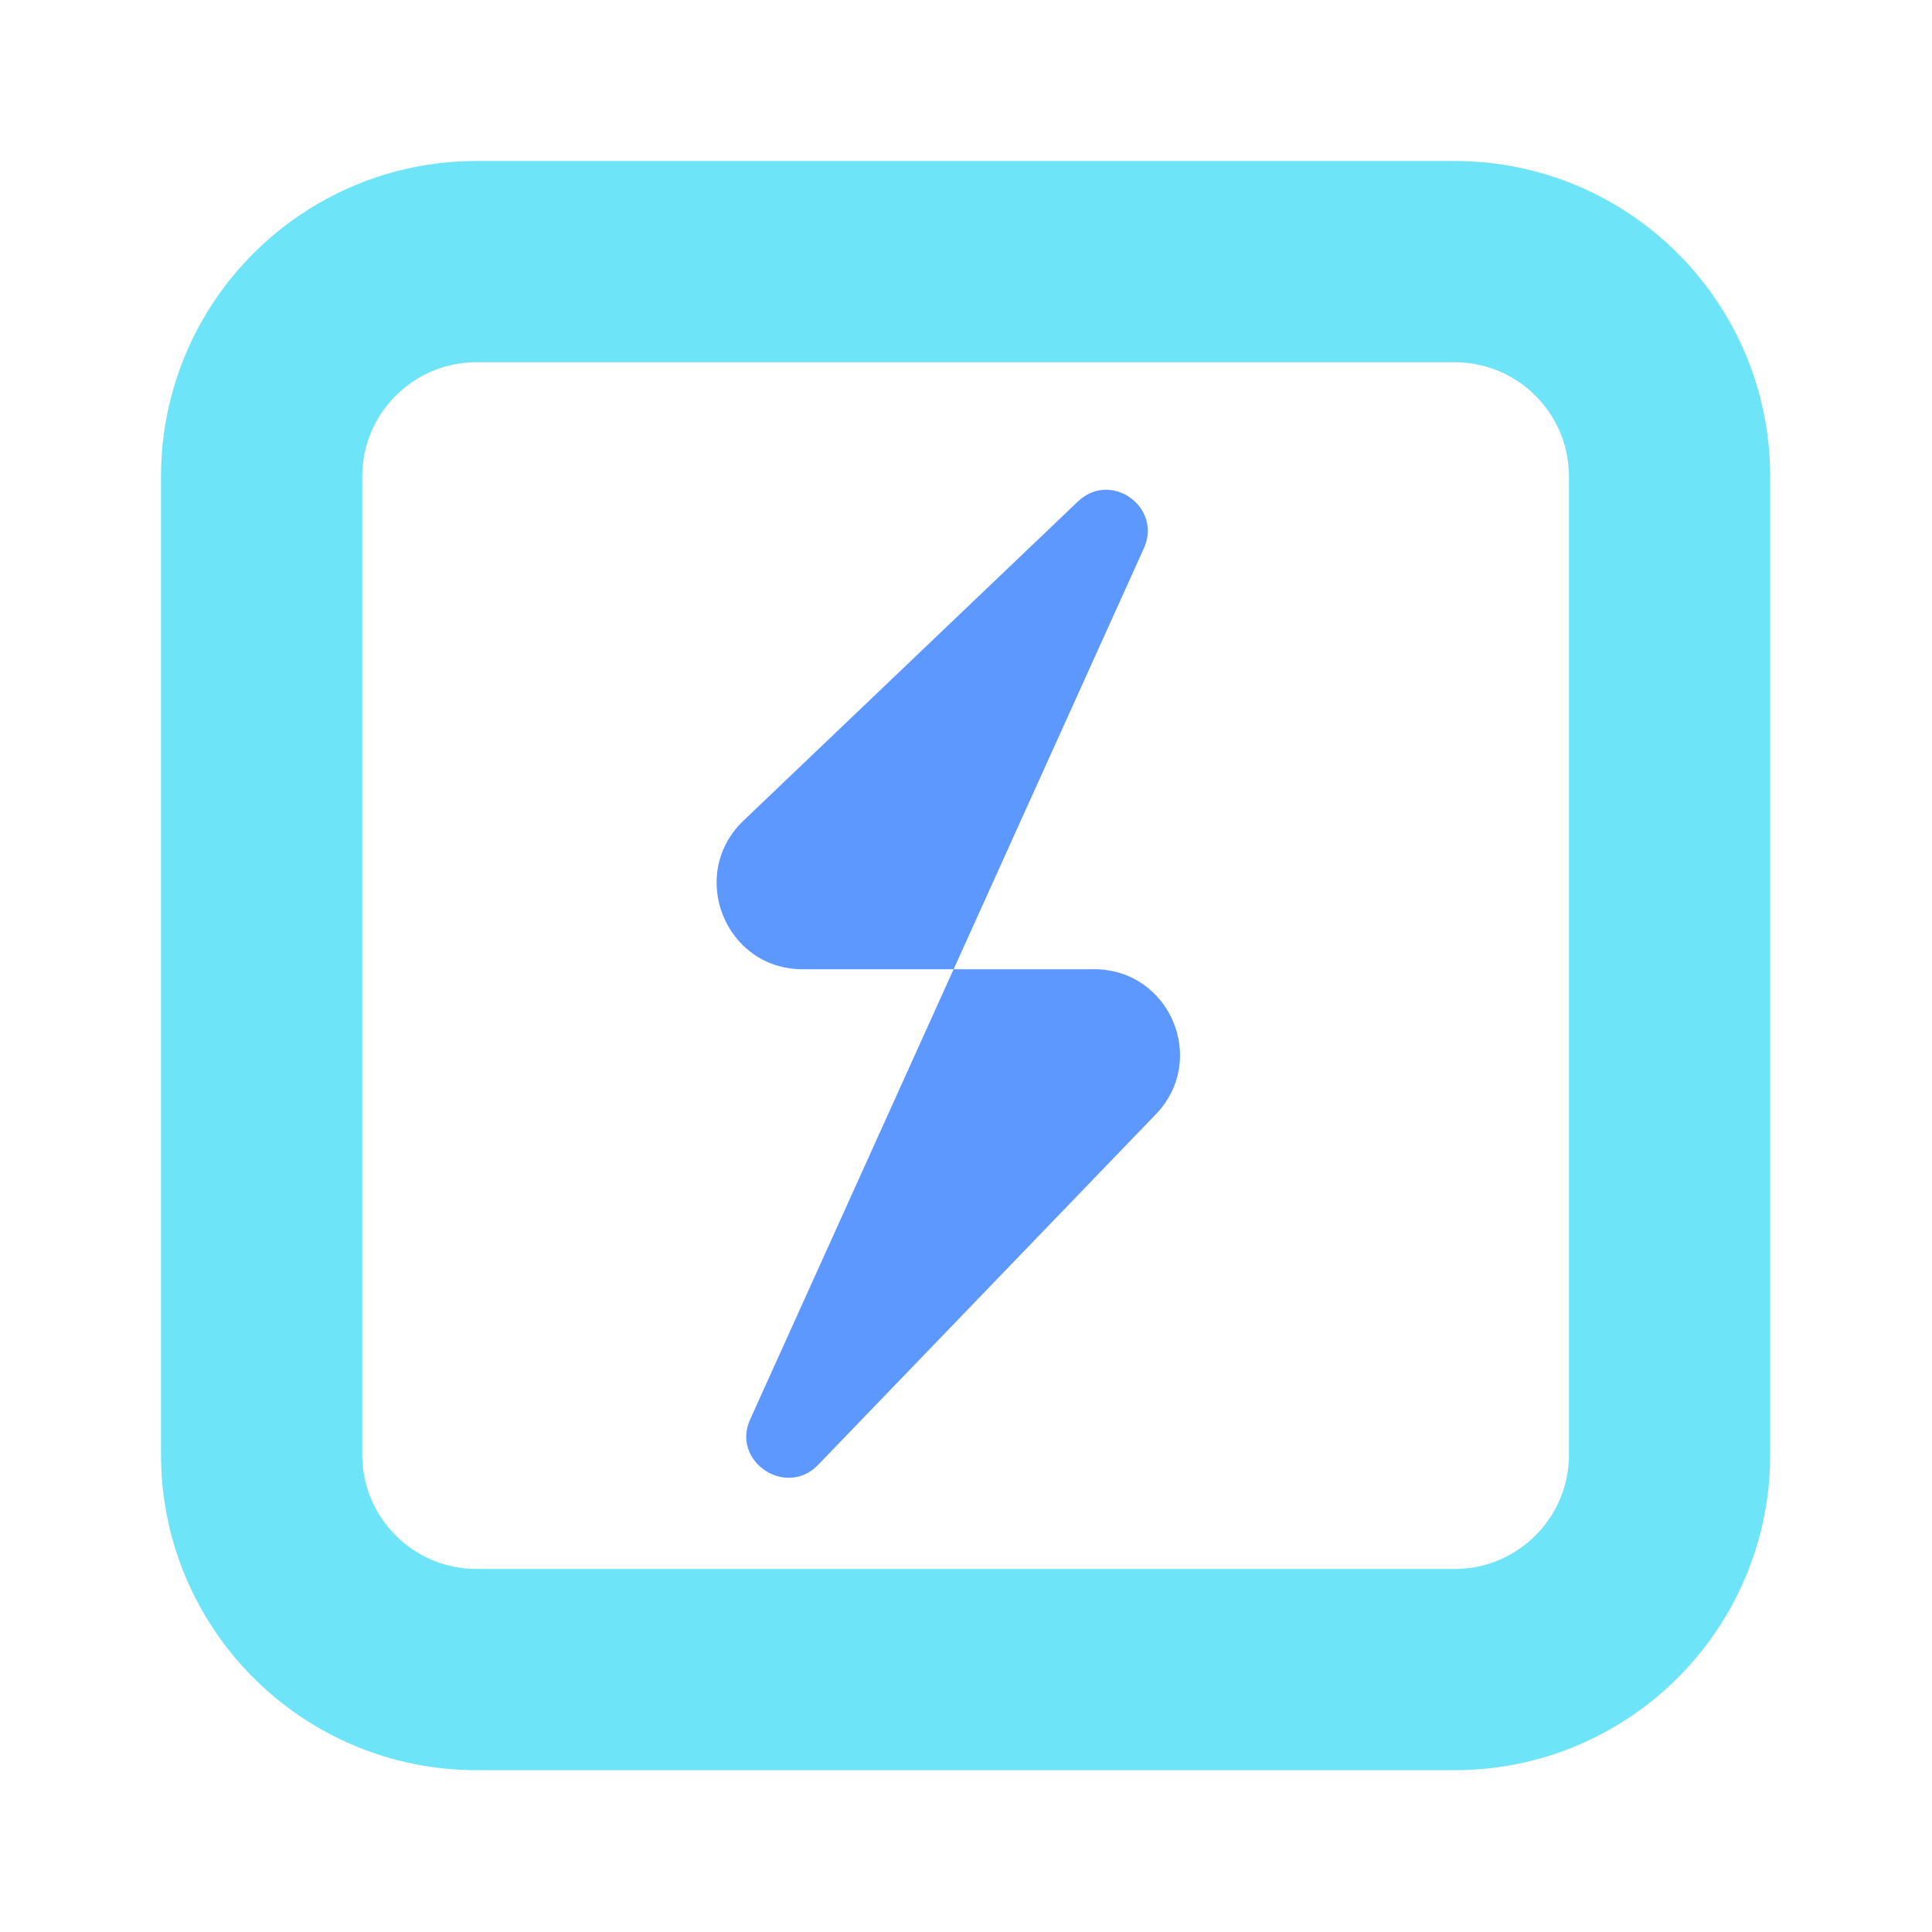
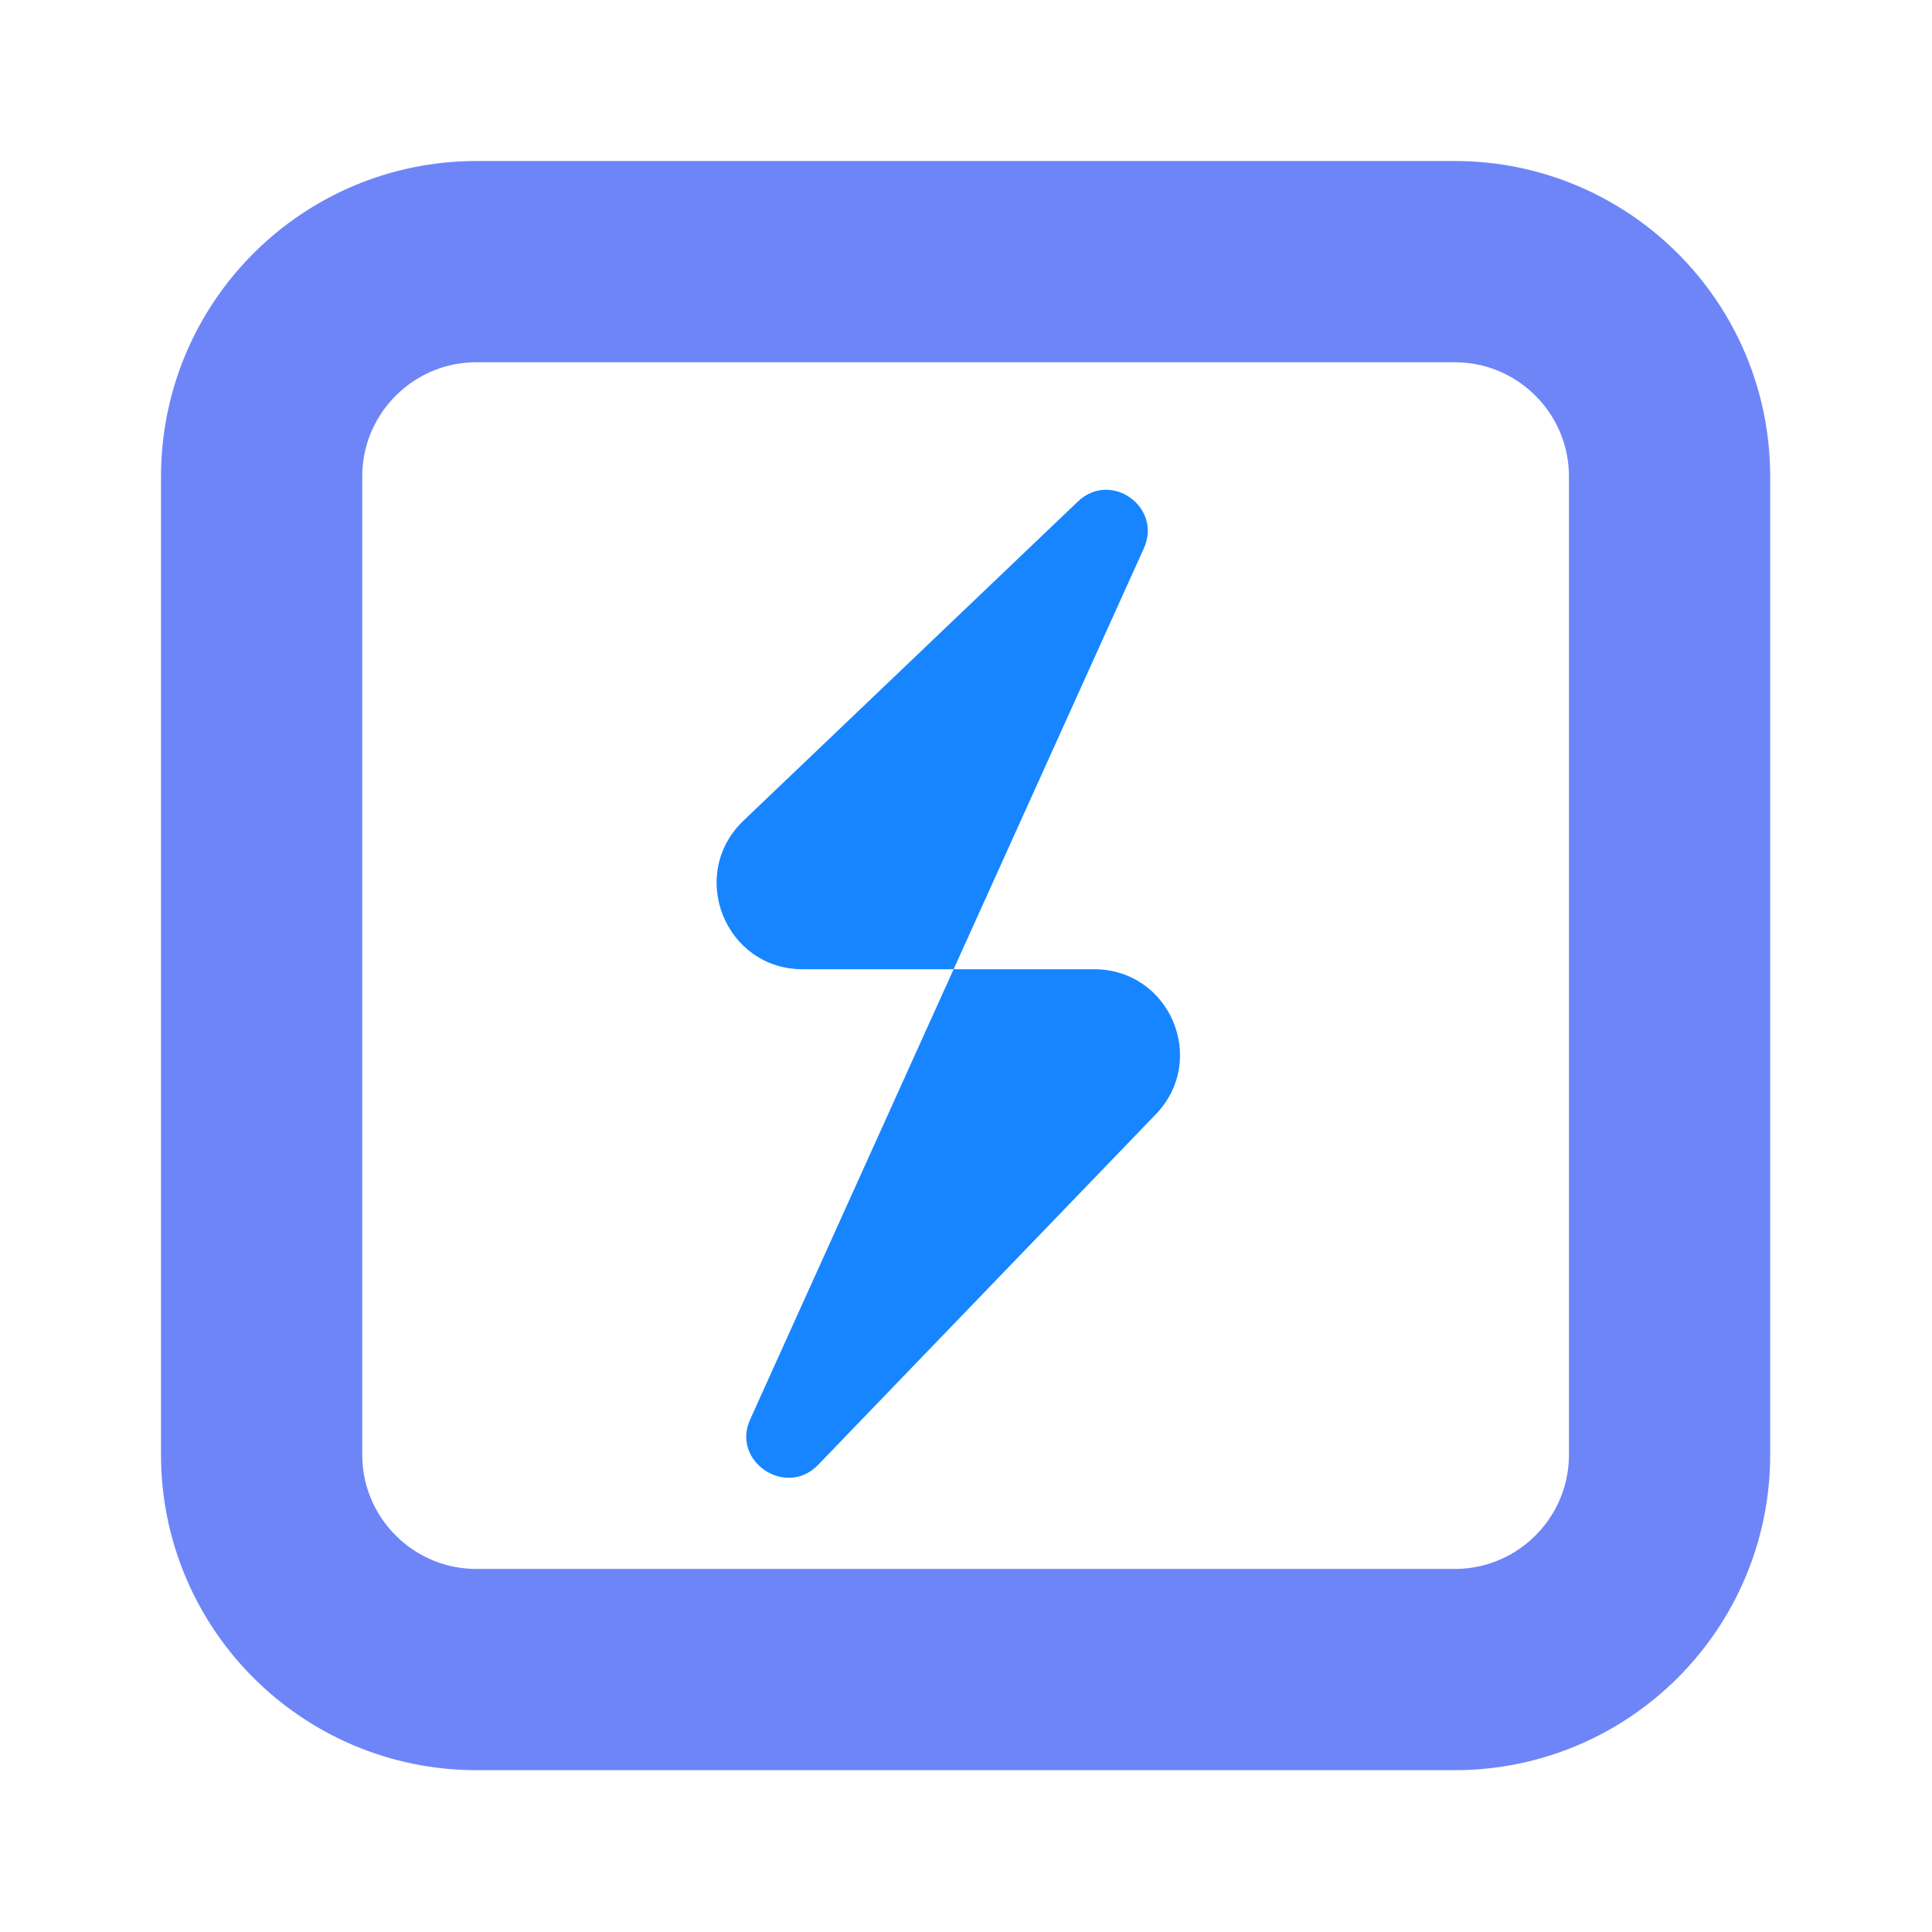
<svg xmlns="http://www.w3.org/2000/svg" id="a" viewBox="0 0 24 24">
-   <path d="M10.16,18.2l4.2-4.36c.65-.68,.17-1.8-.77-1.8h-3.62c-.96,0-1.43-1.17-.74-1.84l4.16-3.97c.41-.39,1.05,.07,.82,.58l-4.89,10.82c-.24,.52,.44,.98,.84,.57Z" fill="#5c98ff" />
-   <rect x="3.25" y="3.25" width="17.49" height="17.49" rx="2.67" ry="2.67" fill="none" stroke="#6ee4f8" stroke-linecap="round" stroke-miterlimit="11.34" stroke-width="2.5" />
+   <path d="M10.16,18.2l4.2-4.36c.65-.68,.17-1.8-.77-1.8h-3.62c-.96,0-1.43-1.17-.74-1.84l4.16-3.97c.41-.39,1.05,.07,.82,.58l-4.89,10.82c-.24,.52,.44,.98,.84,.57Z" fill="#1785ff" />
+   <rect x="3.25" y="3.25" width="17.49" height="17.49" rx="2.67" ry="2.67" fill="none" stroke="#6e85f8" stroke-linecap="round" stroke-miterlimit="11.34" stroke-width="2.5" />
</svg>
